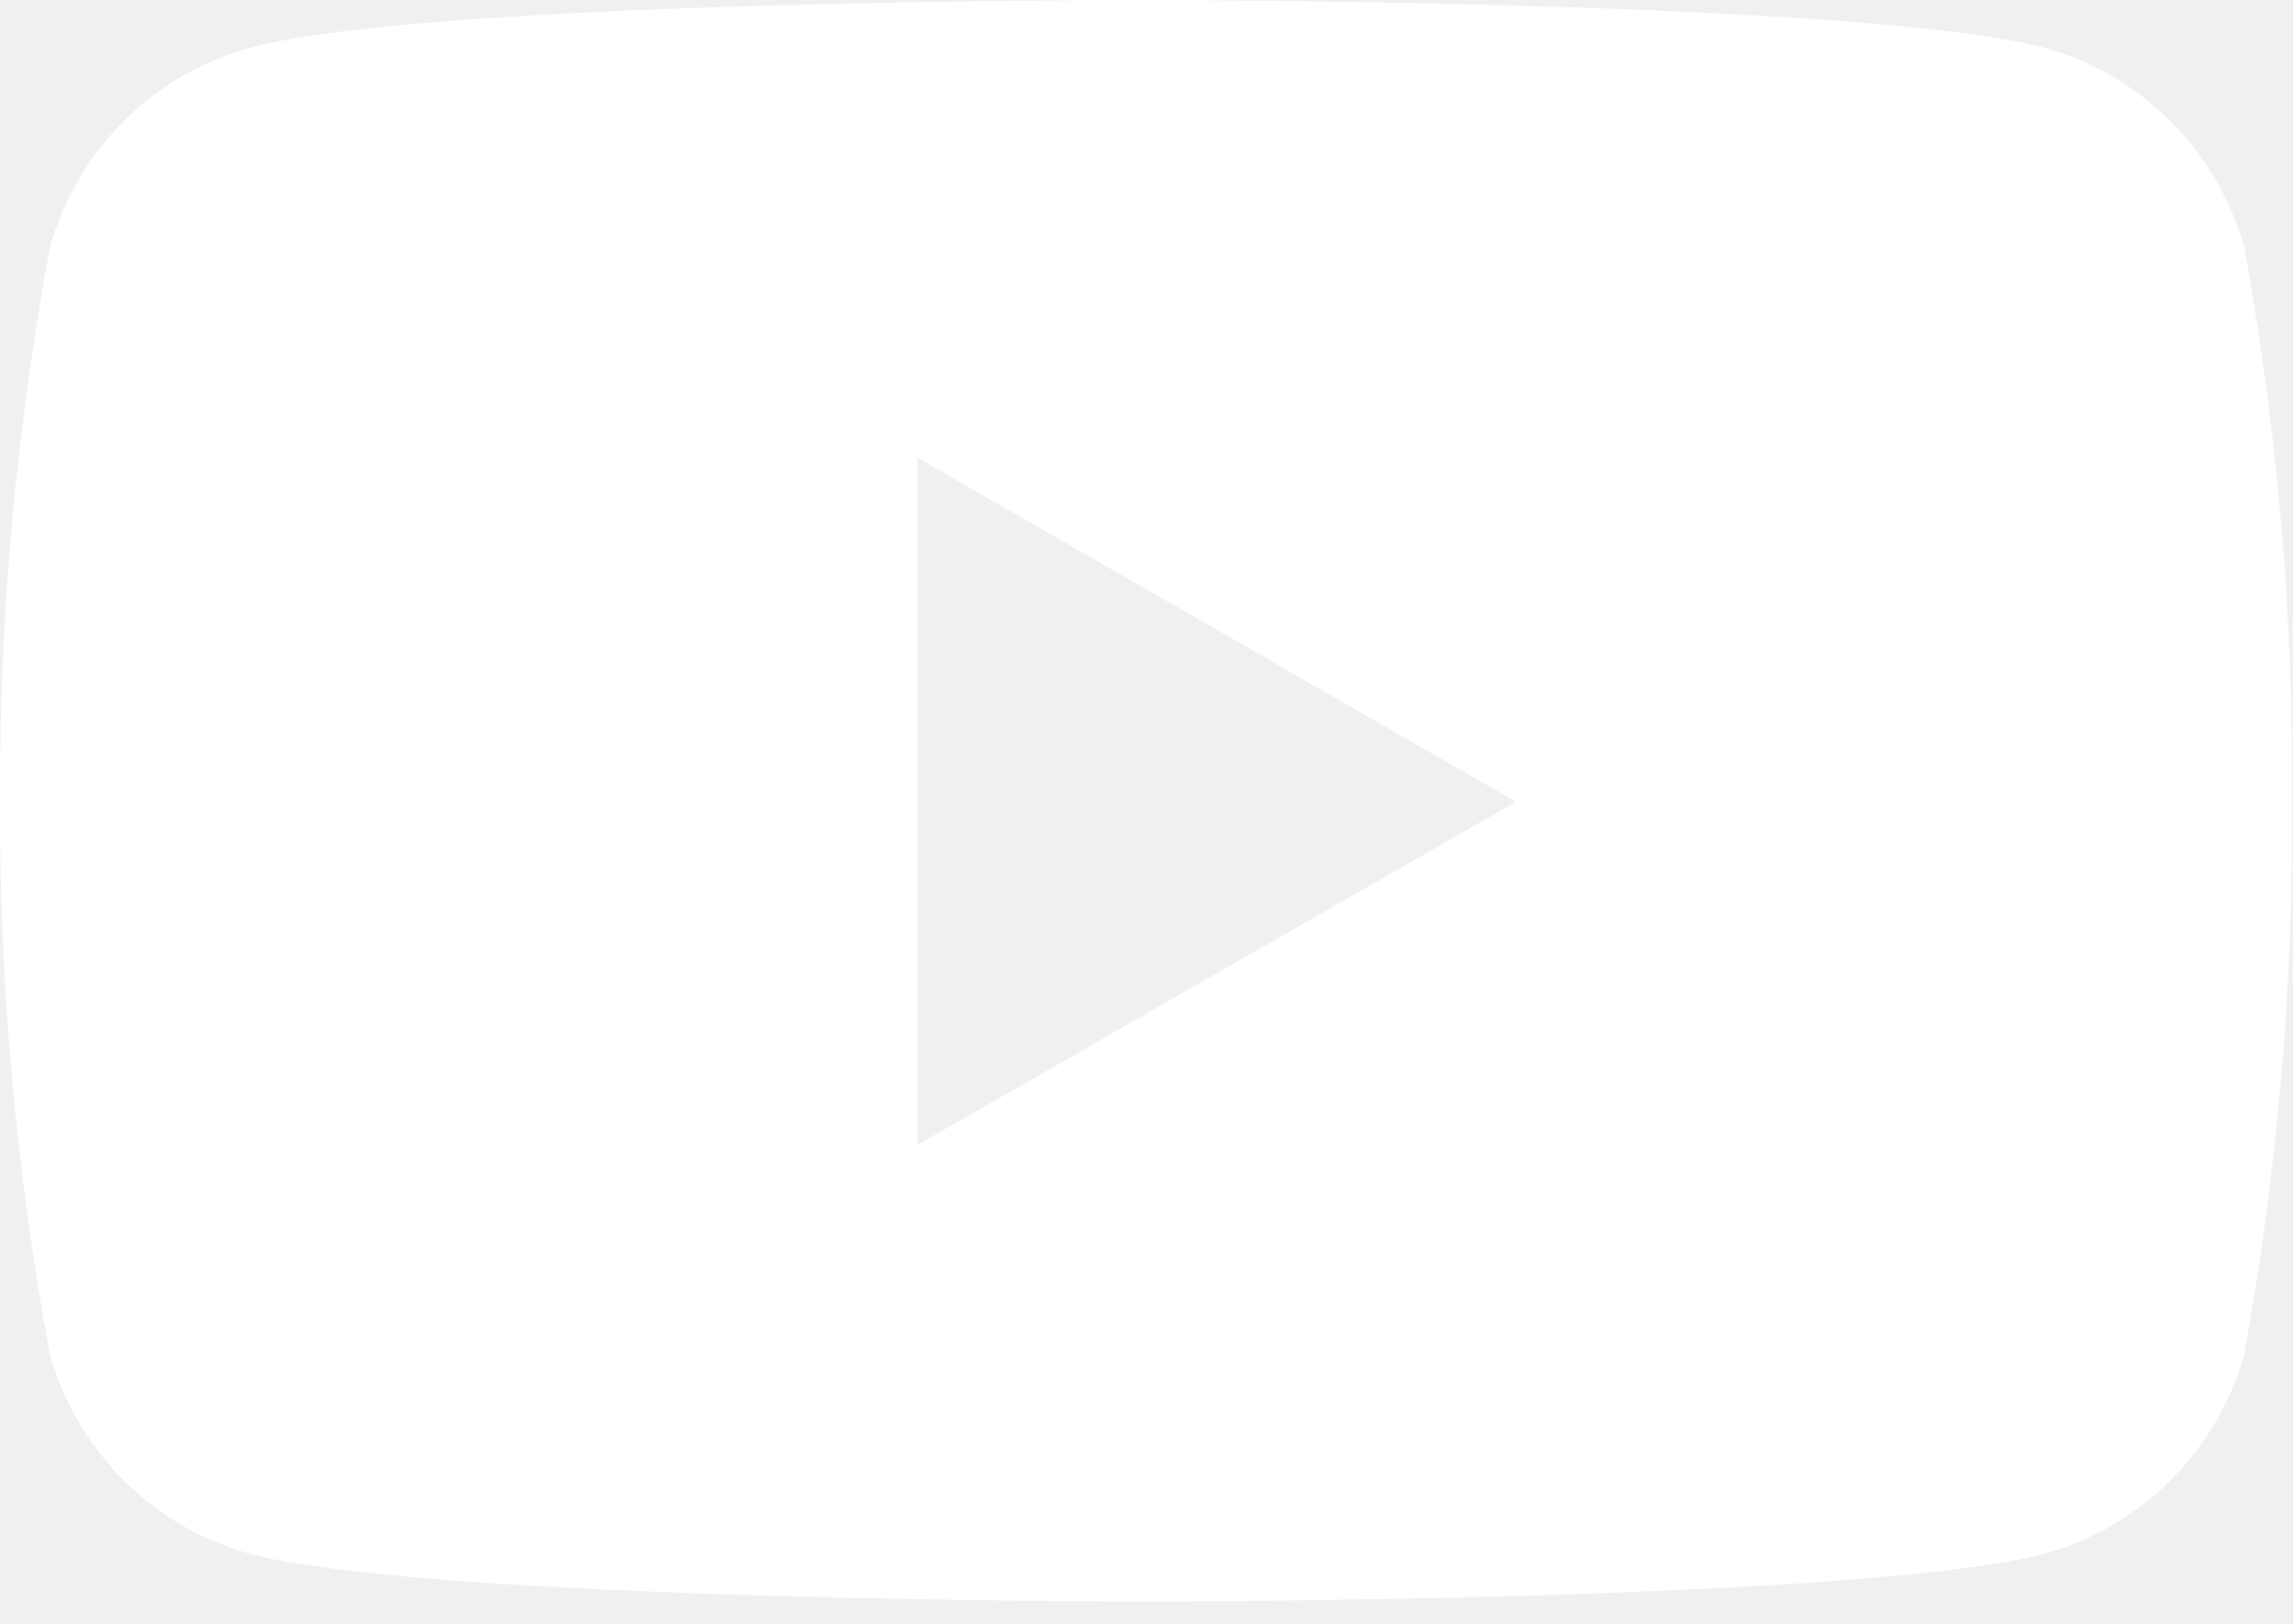
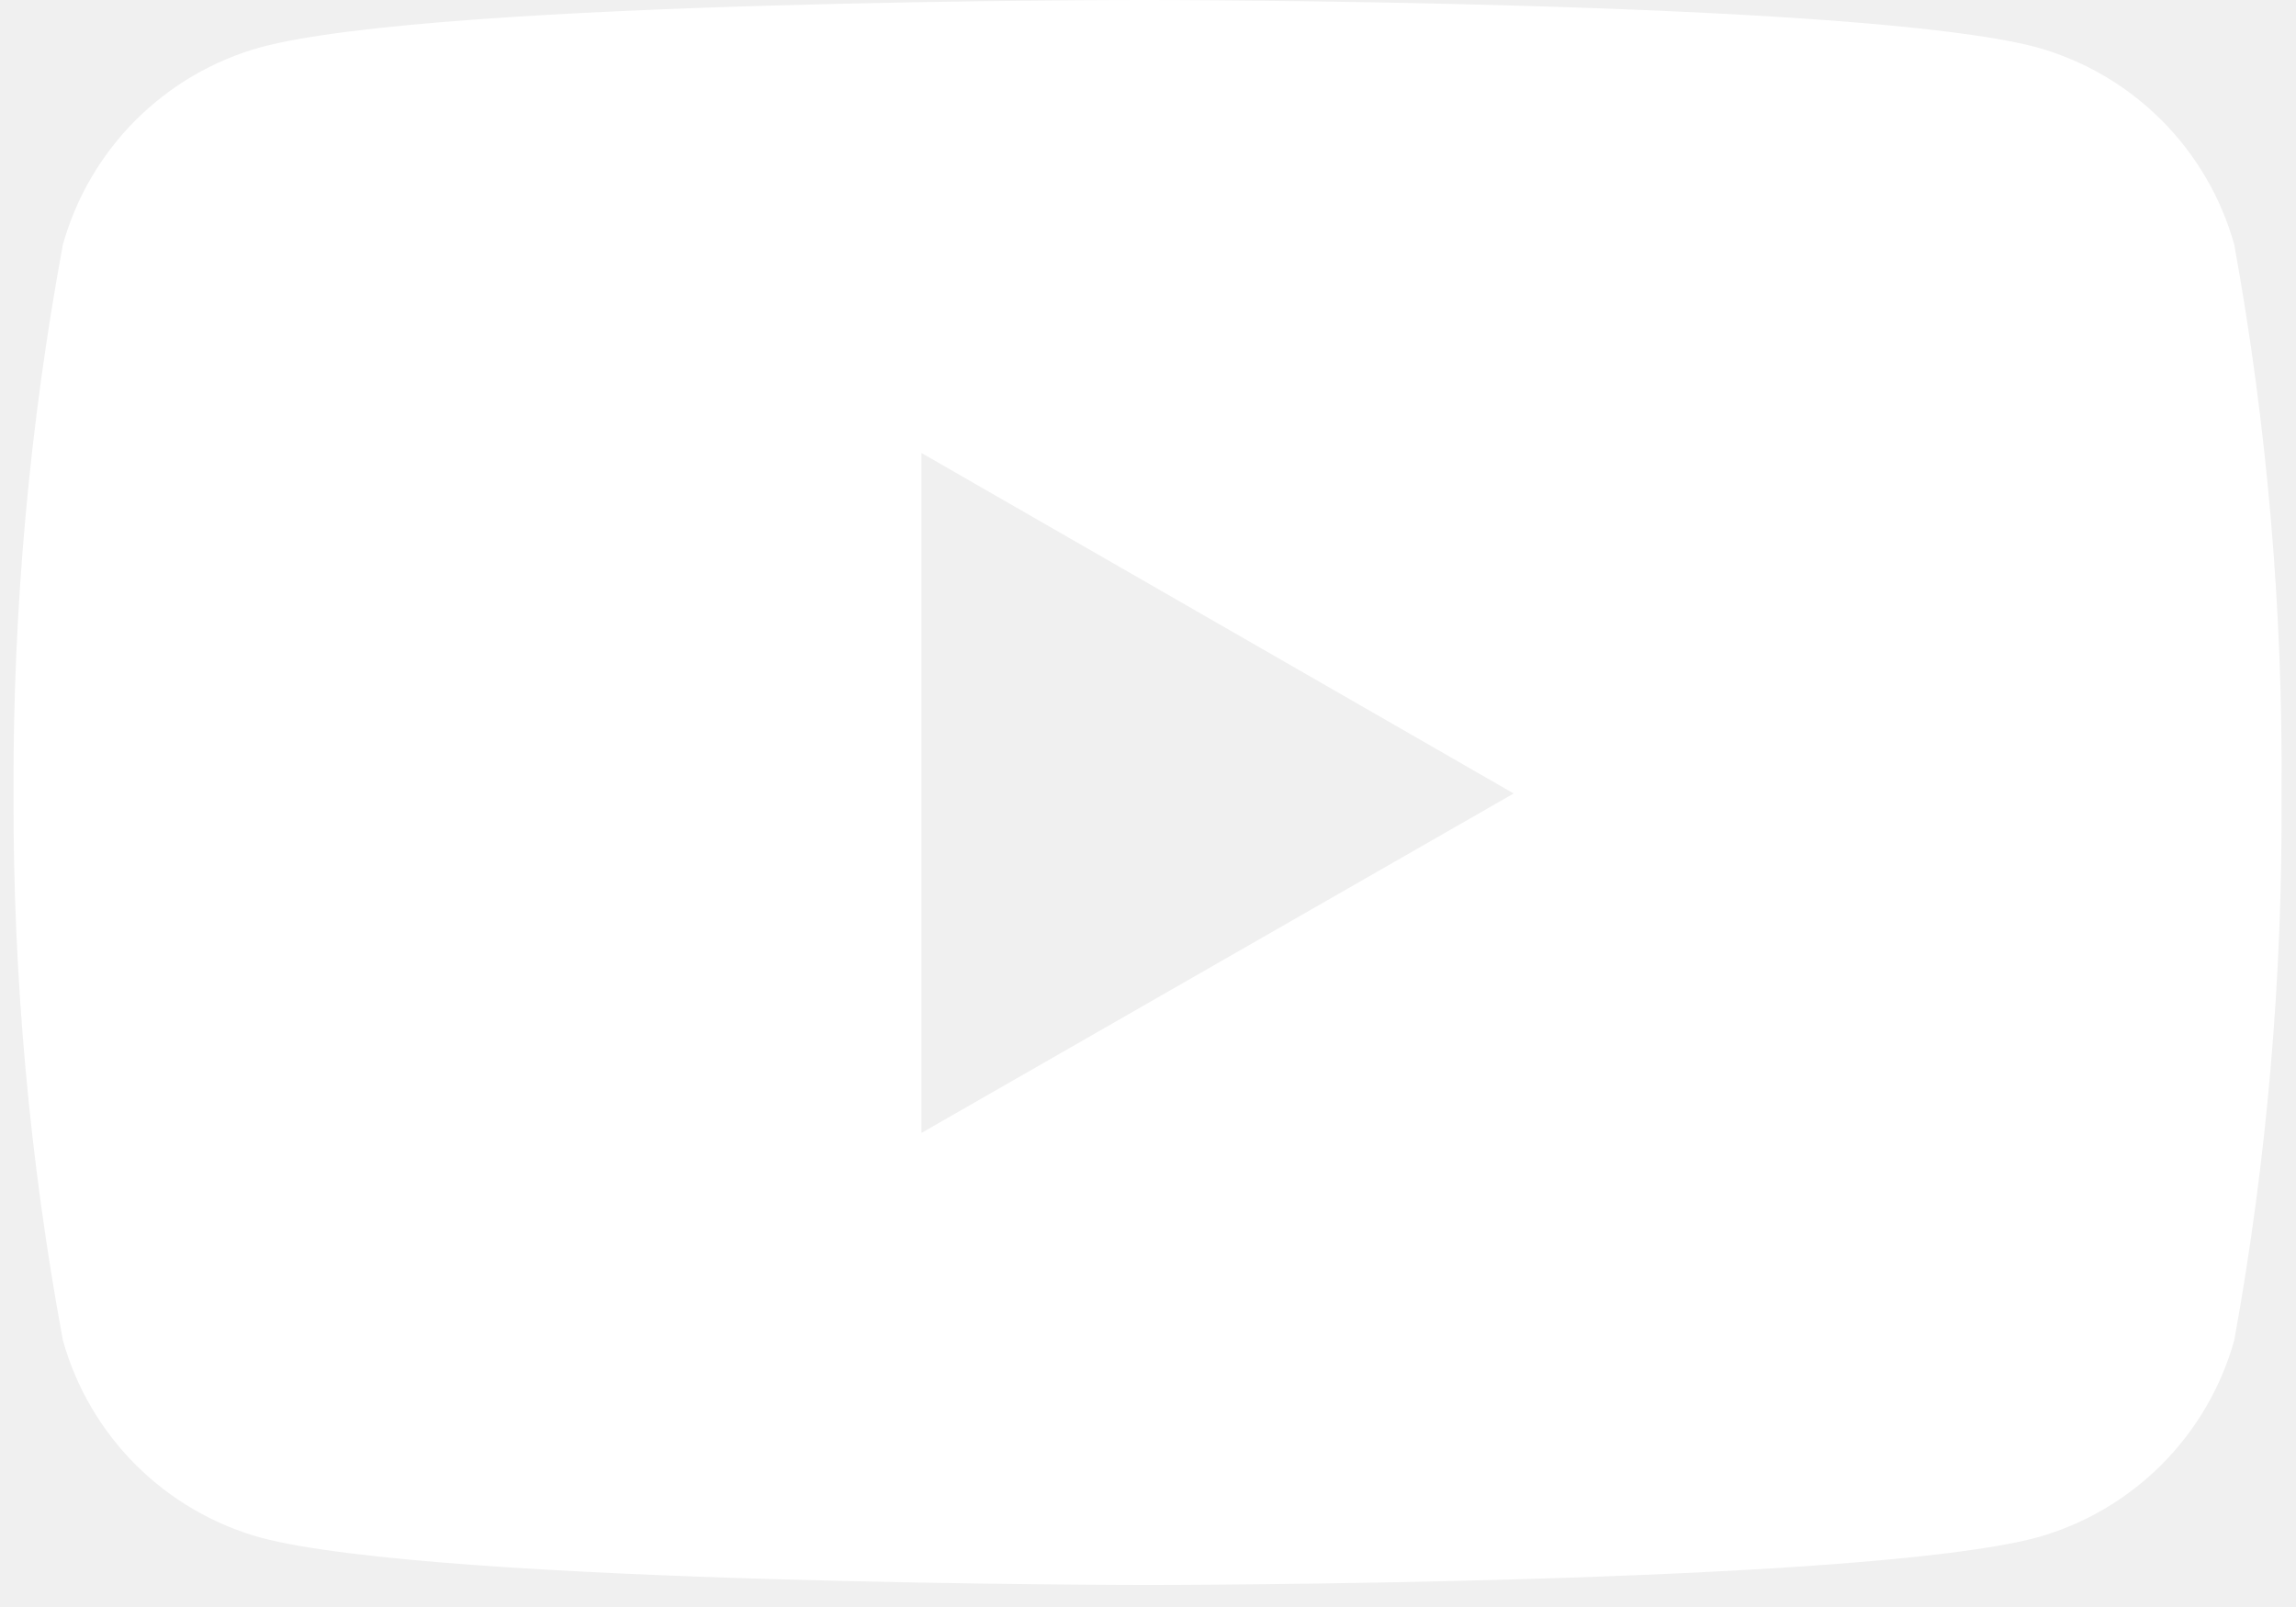
- <svg xmlns="http://www.w3.org/2000/svg" width="24" height="17" viewBox="0 0 24 17" fill="none">
+ <svg xmlns="http://www.w3.org/2000/svg" width="20" height="14" viewBox="0 0 24 17" fill="none">
  <path d="M23.49 2.589C23.351 2.091 23.086 1.637 22.72 1.271C22.354 0.905 21.901 0.64 21.402 0.501C19.532 1.43647e-05 12.006 1.41856e-05 12.006 1.41856e-05C12.006 1.41856e-05 4.499 -0.01 2.61 0.501C2.112 0.64 1.658 0.905 1.292 1.271C0.926 1.637 0.661 2.091 0.522 2.589C0.168 4.504 -0.007 6.447 0 8.394C-0.006 10.334 0.169 12.27 0.522 14.177C0.661 14.675 0.926 15.129 1.292 15.495C1.658 15.861 2.112 16.126 2.61 16.265C4.478 16.767 12.006 16.767 12.006 16.767C12.006 16.767 19.512 16.767 21.402 16.265C21.901 16.126 22.354 15.861 22.72 15.495C23.086 15.129 23.351 14.675 23.49 14.177C23.836 12.269 24.003 10.333 23.99 8.394C24.005 6.448 23.837 4.504 23.49 2.589V2.589ZM9.604 11.985V4.792L15.868 8.394L9.604 11.985Z" fill="white" />
</svg>
